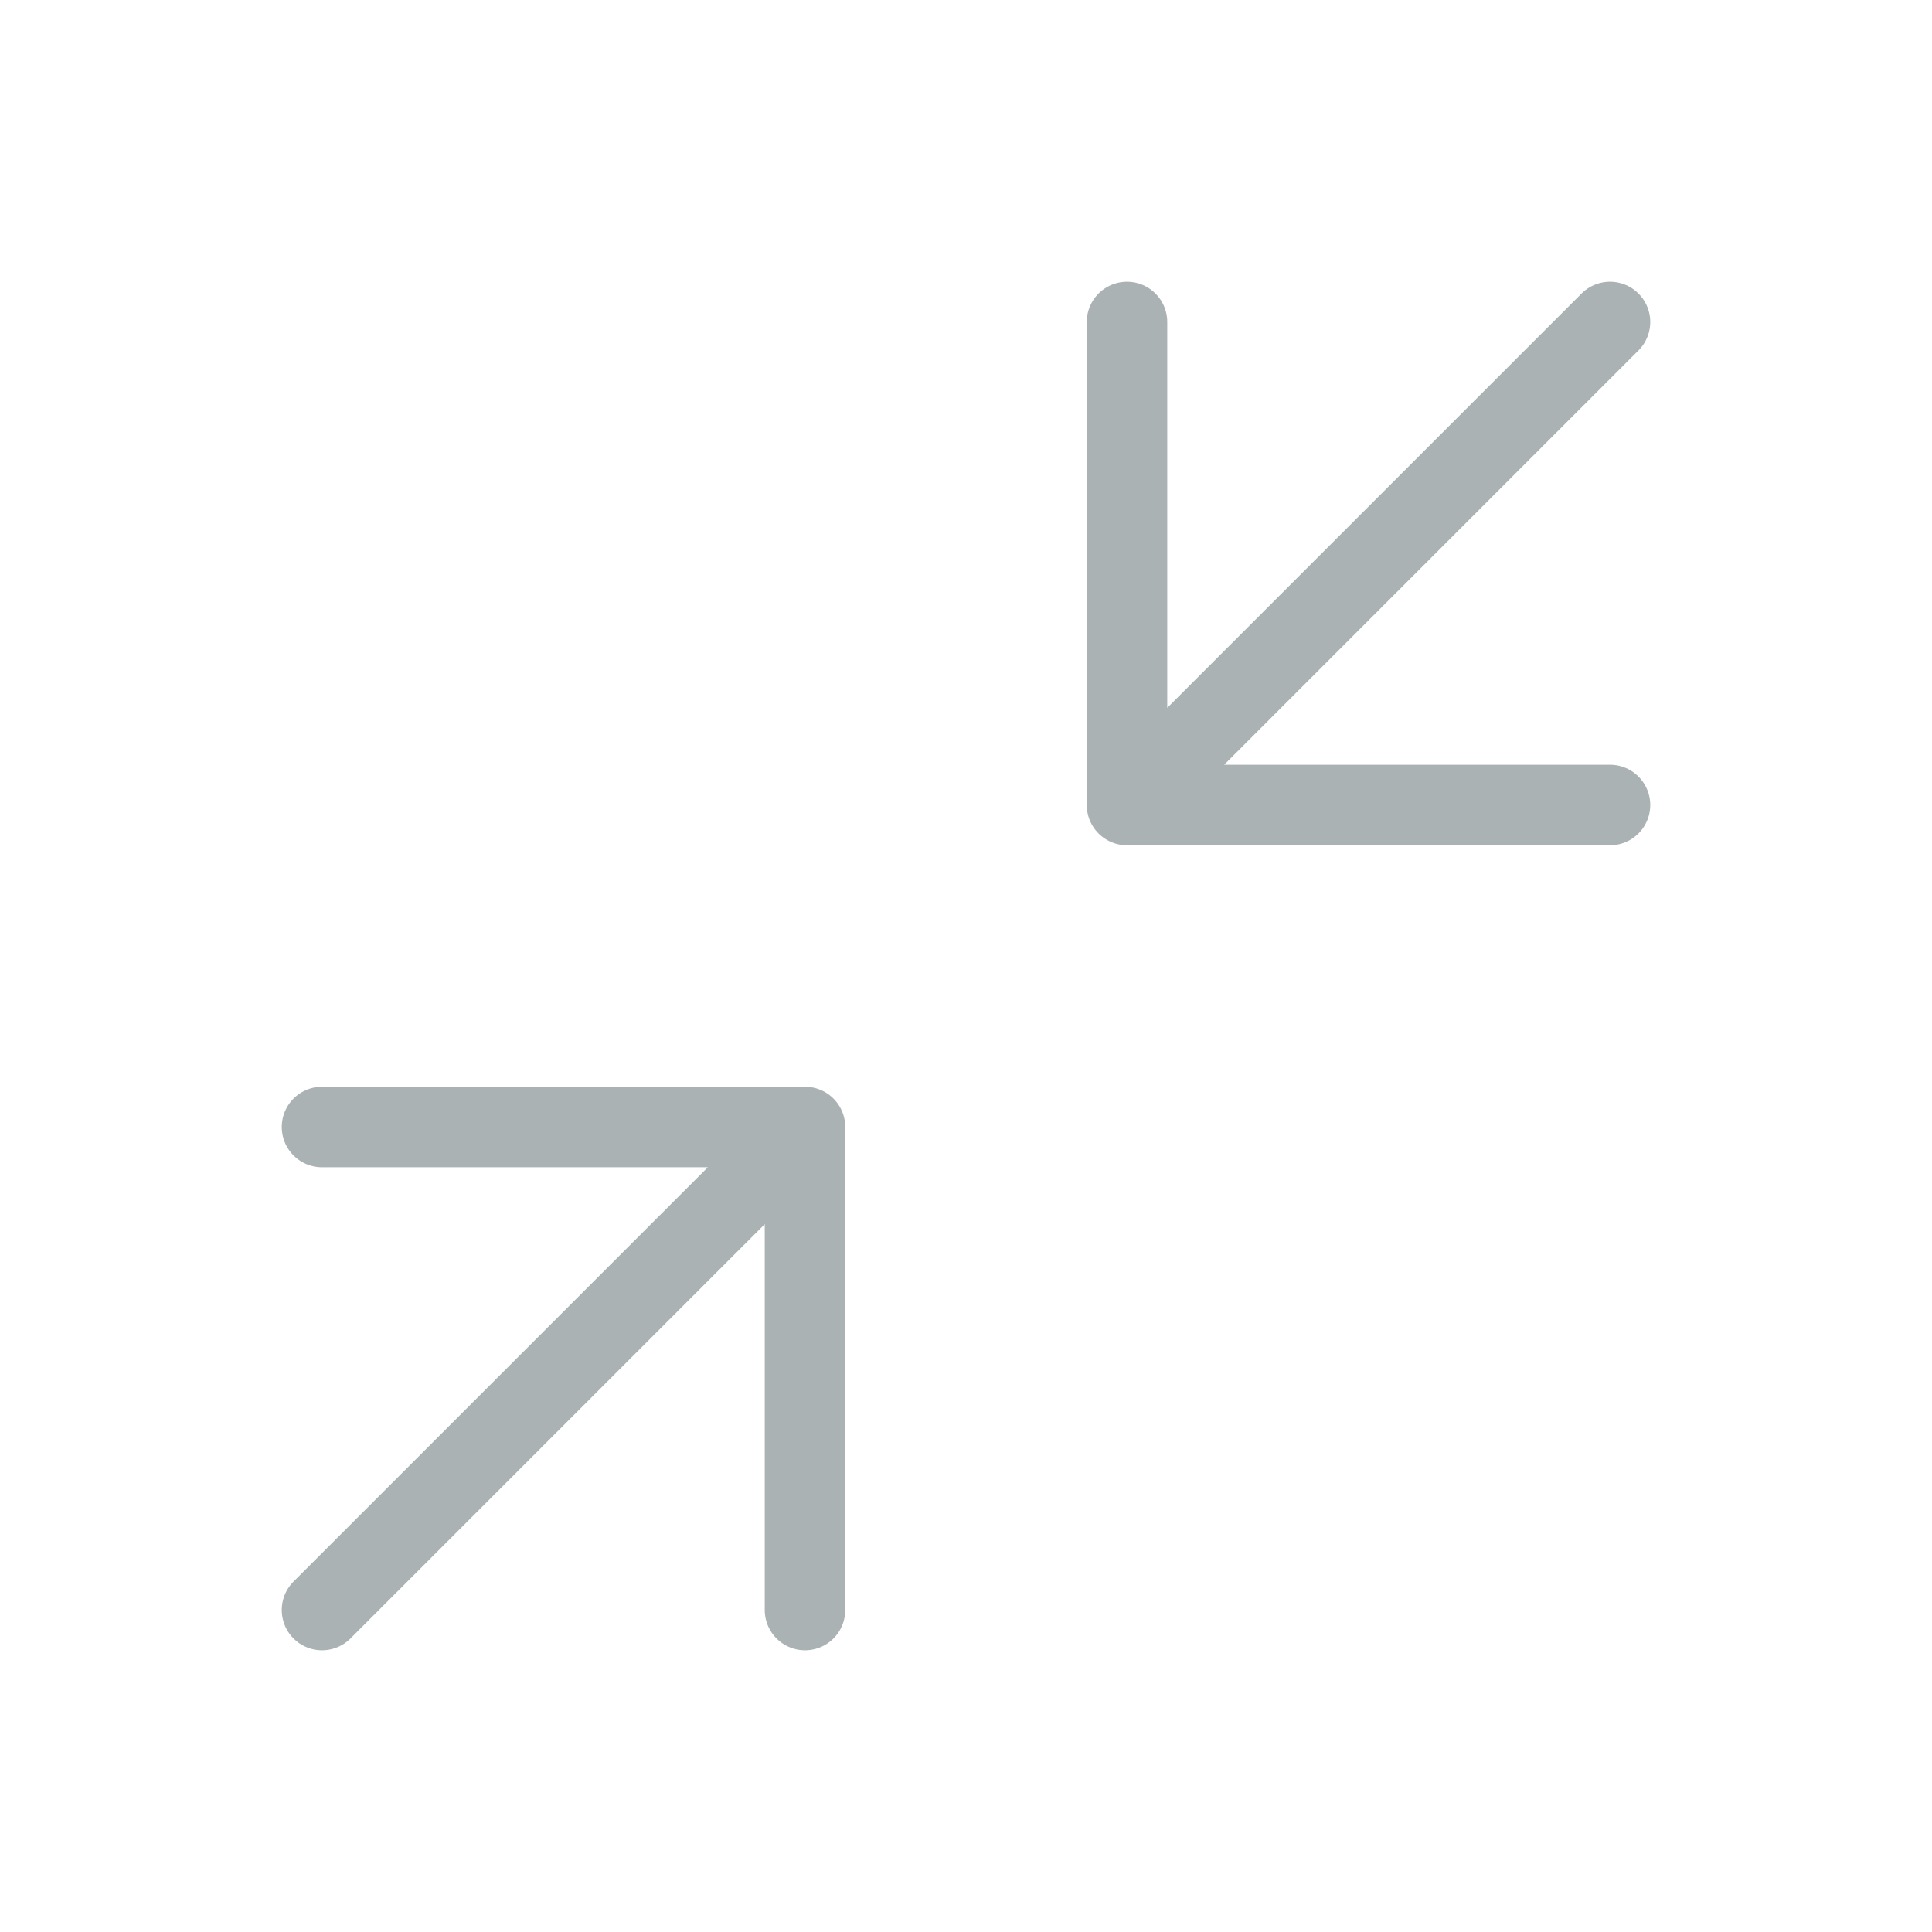
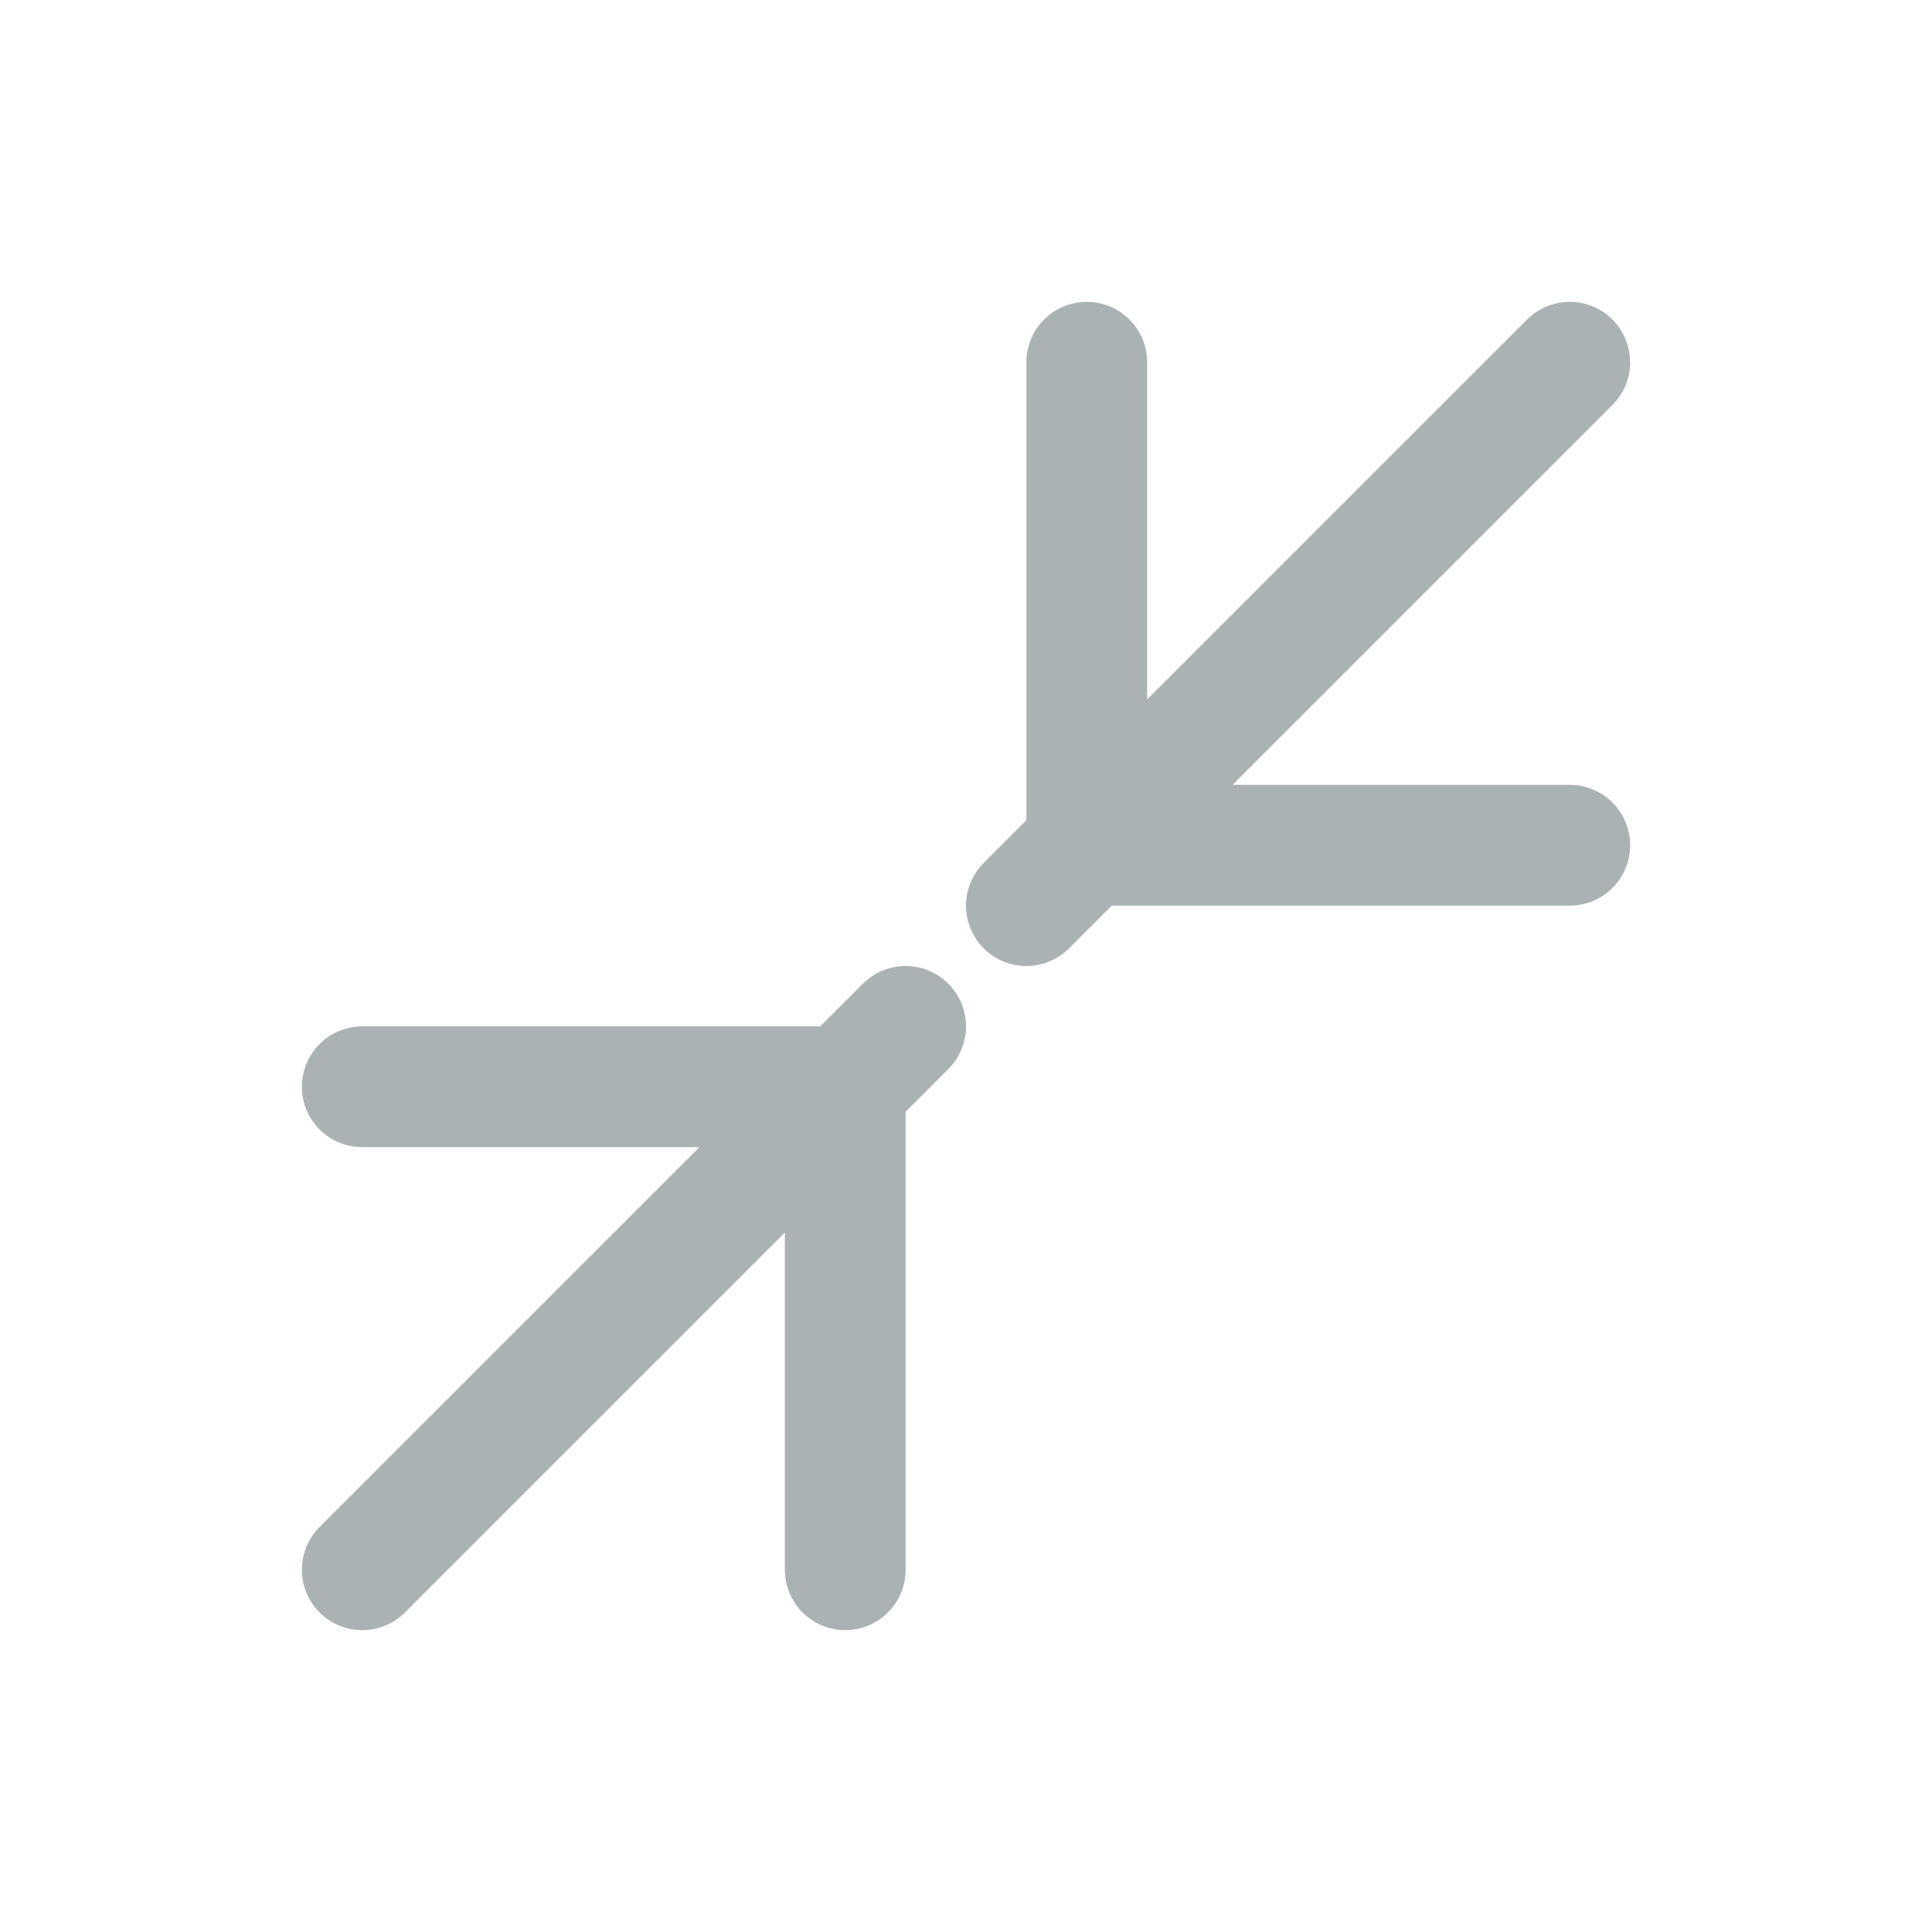
- <svg xmlns="http://www.w3.org/2000/svg" width="24" height="24" viewBox="0 0 24 24" fill="none">
-   <path d="M20 10h-6V4M20 4l-6 6M4 14h6v6M4 20l6-6" stroke="#AAB2B3" stroke-width="1" stroke-linecap="round" stroke-linejoin="round" />
+ <svg xmlns="http://www.w3.org/2000/svg" width="16" height="16" viewBox="0 0 16 16" fill="none">
+   <path d="M13 7h-4V3M13 3l-4.5 4.5M3 9h4v4M3 13l4.5-4.5" stroke="#AAB2B3" stroke-width="1" stroke-linecap="round" stroke-linejoin="round" />
</svg>
